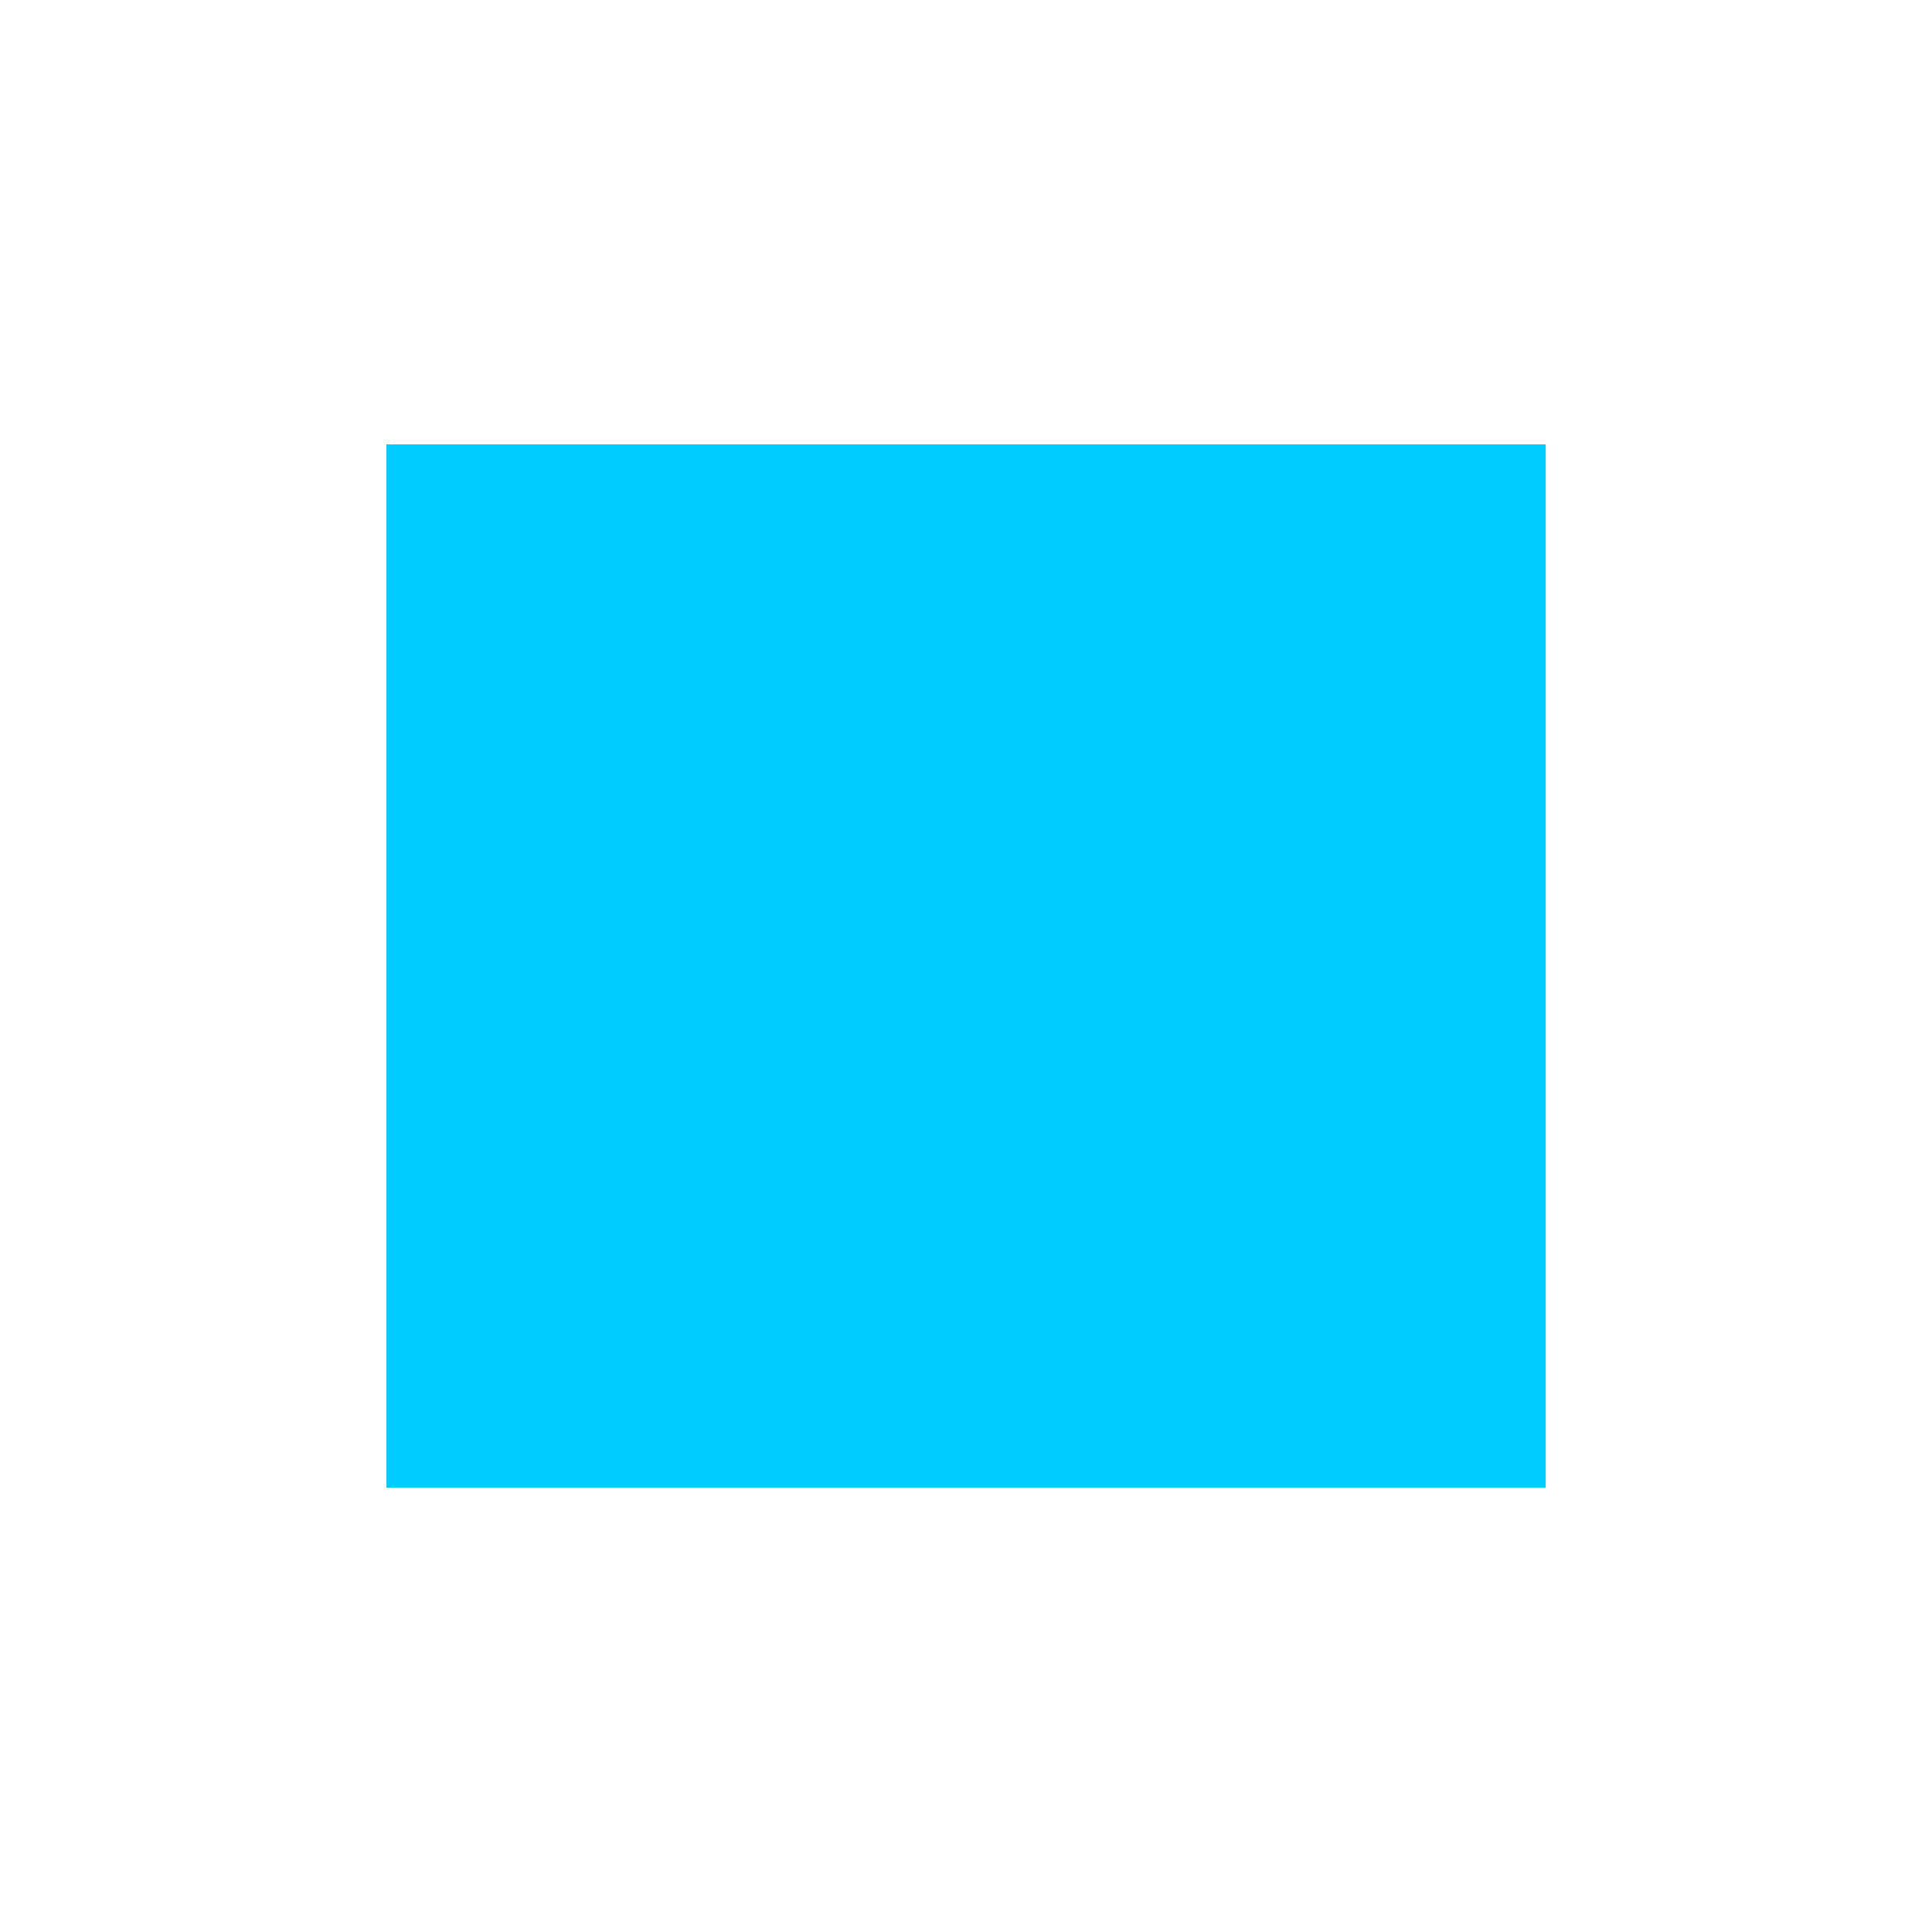
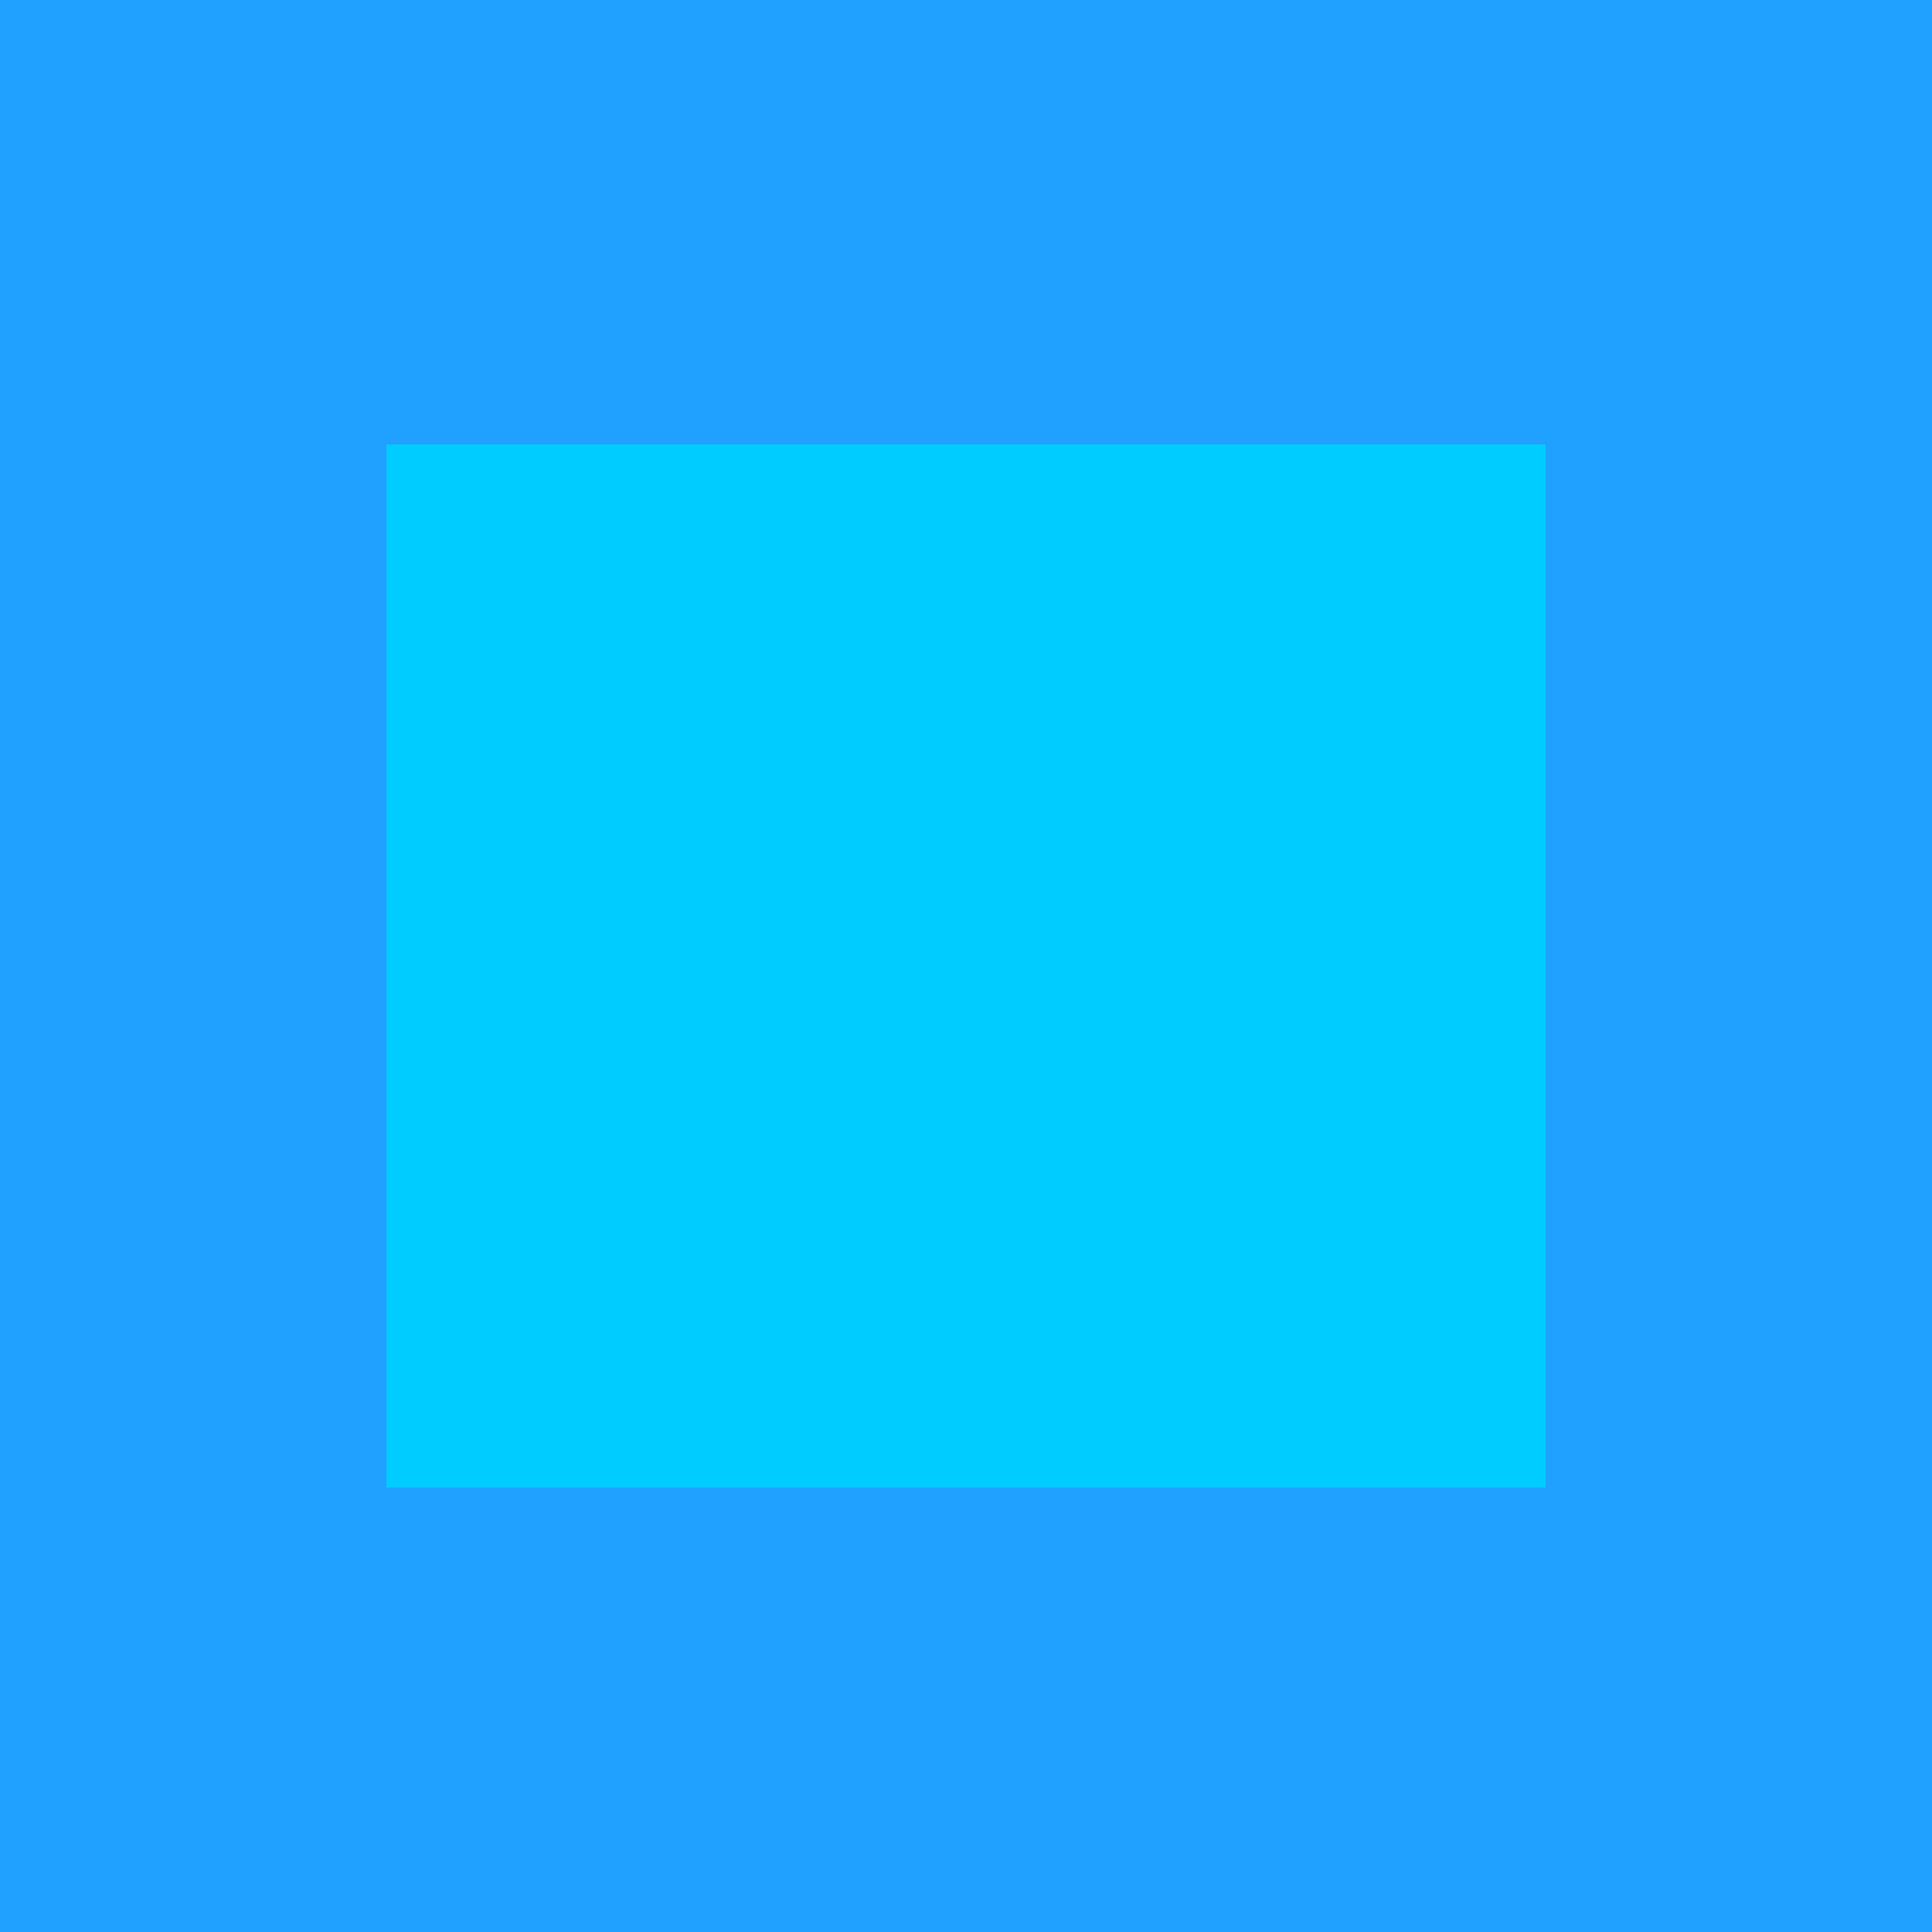
<svg xmlns="http://www.w3.org/2000/svg" width="100" height="100" id="svg2" version="1.1">
-   <defs id="defs4" />
-   <g id="layer2" style="display:none">
+   <defs id="defs4">
+     </defs>
+   <g id="layer2" style="display:inline">
    <rect style="fill:#20a0ff;fill-opacity:1;stroke:none" id="rect4234" width="100" height="100" x="0" y="0" />
  </g>
  <g id="layer4" style="display:inline">
    <path style="fill:#00ccff;fill-opacity:1;stroke:none" d="m 20,23 60,0 0,54 -60,0 z" id="rect5035-7" />
  </g>
  <g id="layer1" transform="translate(0,-952.3622)">
    <g id="g5450" transform="translate(-1.414214,-11.31371)">
      <rect y="746.449" x="283.496" height="45.714" width="70" id="rect2985" style="fill:#000080;fill-opacity:1;stroke:none" />
      <rect transform="matrix(0.9586414,-0.2846168,0,1,0,0)" y="830.618" x="295.727" height="45.714" width="61.499" id="rect2985-7-4" style="fill:#008080;fill-opacity:1;stroke:none" />
      <path id="rect3005-0" d="m 333.706,747.124 0,14.625 14.871,-4.415 c 0.062,-0.016 0.122,-0.036 0.184,-0.055 3.406,-1.011 6.185,-5.105 6.185,-9.149 0,-4.043 -2.78,-6.487 -6.185,-5.476 -0.062,0.018 -0.123,0.034 -0.184,0.055 l -14.871,4.415 z m 15.055,0.343 c 1.163,-0.345 2.106,0.494 2.106,1.875 0,1.381 -0.943,2.78 -2.106,3.125 -1.163,0.345 -2.106,-0.494 -2.106,-1.875 0,-1.381 0.943,-2.78 2.106,-3.125 z" style="fill:#00ffff;fill-opacity:1;stroke:none" />
    </g>
    <g style="fill:#ff0000" transform="matrix(0.9631113,0,0,0.9631113,110.6855,-108.4973)" id="g5029">
      <path id="path4171" d="m 60.978,995.253 c -3.308,0 -6.084,2.674 -6.084,5.982 0,3.308 2.776,6.008 6.084,6.008 l 0.076,0 14.605,2e-4 0,-11.99 -14.605,-1.8e-4 z m 0,3.937 c 1.129,0 2.045,0.916 2.045,2.045 0,1.13 -0.916,2.045 -2.045,2.045 -1.129,0 -2.045,-0.916 -2.045,-2.045 0,-1.129 0.916,-2.045 2.045,-2.045 z" style="fill:#ff0000;fill-opacity:1;stroke:none" />
      <path id="path4175" d="m 21.669,982.684 0,37.379 50.864,0 0,-10.383 -11.904,0 -0.102,0 c -4.333,0 -7.976,-4.125 -7.976,-8.458 0,-4.333 3.643,-8.155 7.976,-8.155 l 0.102,0 11.93,0 -0.026,-10.383 z" style="fill:#ff0000;fill-opacity:1;stroke:none" />
    </g>
    <g id="g4199" transform="translate(241.1907,-247.0186)">
      <path id="path4171-4" d="m 184.416,997.707 c -4.044,0 -7.312,3.269 -7.312,7.312 0,4.043 3.269,7.344 7.312,7.344 l 0.219,0 17.656,0 0,-14.656 -17.656,0 -0.219,0 z m 0,4.812 c 1.381,0 2.5,1.119 2.5,2.5 0,1.381 -1.119,2.5 -2.5,2.5 -1.381,0 -2.5,-1.119 -2.5,-2.5 0,-1.381 1.119,-2.5 2.5,-2.5 z" style="fill:#008080;fill-opacity:1;stroke:none" />
      <path id="path4175-5" d="m 135.978,982.269 0,45.719 63.969,0 0,-14.625 -15.312,0 -0.219,0 c -4.588,0 -8.312,-3.761 -8.312,-8.344 0,-4.582 3.73,-8.312 8.312,-8.312 l 0.219,0 15.312,0 0,-14.438 z" style="fill:#008080;fill-opacity:1;stroke:none" />
    </g>
    <g id="g5758" transform="translate(741.755,-166.8772)">
      <path transform="matrix(1.978666,0,0,1.978666,-3.429139,1092.95)" d="m -108.31,-83.409 c 0,7.712 -6.252,13.963 -13.963,13.963 -7.712,0 -13.963,-6.252 -13.963,-13.963 0,-7.712 6.252,-13.963 13.963,-13.963 7.712,0 13.963,6.252 13.963,13.963 z" id="path5087-4" style="fill:#008000;fill-opacity:1;stroke:none" />
      <path transform="matrix(-1.738514,0,0,-1.738514,-480.5739,787.8241)" d="m -127.556,-80.579 c 0,4.273 -3.464,7.736 -7.736,7.736 -4.273,0 -7.736,-3.464 -7.736,-7.736 0,-4.273 3.464,-7.736 7.736,-7.736 4.273,0 7.736,3.464 7.736,7.736 z" id="path5089-2-9" style="fill:#0000ff;fill-opacity:1;stroke:none" />
      <g transform="translate(-214.5148,-194.1728)" id="g5223-9-2">
        <path style="fill:none;stroke:#000000;stroke-width:1px;stroke-linecap:butt;stroke-linejoin:miter;stroke-opacity:1" d="m -6.133,1122.084 -49.437,0" id="path5196-5-7" />
        <path style="fill:none;stroke:#000000;stroke-width:1px;stroke-linecap:butt;stroke-linejoin:miter;stroke-opacity:1" d="m -30.851,1097.365 0,49.437" id="path5196-6-4-7" />
      </g>
      <path transform="matrix(-0.2409597,-0.2409597,0.2474864,-0.2474864,-297.7467,895.9496)" d="m -166.399,76.742 6.515,-34.644 -6.515,-36.573 26.745,22.964 34.931,12.644 -33.26,11.68 z" id="path5653" style="fill:#ff0000;fill-opacity:1;stroke:none" />
-     </g>
-     <g id="g5765" transform="matrix(0.5735768,0,0,0.5735768,843.9542,277.1823)">
-       <rect y="809.483" x="-206.475" height="83.414" width="185.262" id="rect5766-2" style="fill:#008000;fill-opacity:1;stroke:none" />
-       <rect y="815.835" x="-196.576" height="70.711" width="165.463" id="rect5766" style="fill:#ffff00;fill-opacity:1;stroke:none" />
-       <path transform="matrix(0.6202532,0,0,1,-30.29371,1067.621)" d="m -106.773,-216.43 c 0,15.426 -12.505,27.931 -27.931,27.931 -15.426,0 -27.931,-12.505 -27.931,-27.931 0,-15.426 12.505,-27.931 27.931,-27.931 15.426,0 27.931,12.505 27.931,27.931 z" id="path5768" style="fill:#ff0000;fill-opacity:1;stroke:none" />
    </g>
    <path style="fill:#ff0000;fill-opacity:1;stroke:none" d="m 274.656,837.362 c -2.032,0 -3.656,1.624 -3.656,3.656 l 0,1.344 57,0 0,-1.344 c 0,-2.032 -1.624,-3.656 -3.656,-3.656 z M 271,849.362 l 0,21.344 c 0,2.032 1.624,3.656 3.656,3.656 l 49.688,0 c 2.032,0 3.656,-1.624 3.656,-3.656 l 0,-21.344 z" id="rect5793-8-6" />
    <rect style="fill:#008080;fill-opacity:1;stroke:none" id="rect5793-8-6-5" width="37" height="57" x="744.862" y="-610" transform="matrix(0,1,-1,0,0,0)" ry="3.668" />
    <g id="g5105" transform="matrix(0.4956803,0,0,0.4956803,976.8936,220.322)">
      <g id="g5043-7" transform="translate(-92.5,-113.5)">
        <g id="g3774-9-5" transform="translate(-284.9242,105.5)">
          <rect y="1047.362" x="-267.076" height="65" width="16" id="rect3272-5-1-7-4" style="fill:#ff0000;fill-opacity:1;stroke:none" />
          <rect y="1047.362" x="-267.076" height="65" width="16" id="rect3272-5-1-8-3-1" style="fill:#ff0000;fill-opacity:1;stroke:none" />
          <rect transform="matrix(-0.5,-0.8660254,0.8660254,-0.5,0,0)" y="-845.547" x="-841.796" height="65" width="16" id="rect3272-5-1-8-6-7-2" style="fill:#ff0000;fill-opacity:1;stroke:none" />
          <rect transform="matrix(-0.5,0.8660254,-0.8660254,-0.5,0,0)" y="-396.815" x="1084.872" height="65" width="16" id="rect3272-5-1-8-0-2-0" style="fill:#ff0000;fill-opacity:1;stroke:none" />
        </g>
        <g id="g3801-6-0" transform="translate(-284.9242,105.5)">
          <rect transform="matrix(0.5,-0.8660254,0.8660254,0.5,0,0)" y="266.815" x="-1100.872" height="65" width="16" id="rect3272-5-1-8-2-0-1" style="fill:#008080;fill-opacity:1;stroke:none" />
          <rect transform="matrix(0.5,0.8660254,-0.8660254,0.5,0,0)" y="715.547" x="825.796" height="65" width="16" id="rect3272-5-1-8-4-1-4" style="fill:#008080;fill-opacity:1;stroke:none" />
          <rect transform="scale(-1,-1)" y="-1177.362" x="251.076" height="65" width="16" id="rect3272-5-1-8-8-6-6" style="fill:#008080;fill-opacity:1;stroke:none" />
        </g>
      </g>
      <path id="path3299-5-1-3-6-5-0" d="m -636.5,1054.362 c -27.614,0 -50,22.386 -50,50 0,27.614 22.386,50 50,50 27.614,0 50,-22.386 50,-50 0,-27.614 -22.386,-50 -50,-50 z m 0,16 c 18.778,0 34,15.222 34,34 0,18.778 -15.222,34 -34,34 -18.778,0 -34,-15.222 -34,-34 0,-18.778 15.222,-34 34,-34 z" style="fill:#00ff00;fill-opacity:1;stroke:none" />
      <path transform="matrix(1.525424,0,0,1.525424,180.7457,885.8453)" d="m -521,143.25 c 0,8.146 -6.604,14.75 -14.75,14.75 -8.146,0 -14.75,-6.604 -14.75,-14.75 0,-8.146 6.604,-14.75 14.75,-14.75 8.146,0 14.75,6.604 14.75,14.75 z" id="path5021-7" style="fill:#008080;fill-opacity:1;stroke:none" />
    </g>
    <g id="g5207" transform="matrix(0.3299531,0,0,0.3299531,625.209,199.4372)">
      <path id="path5733-7-6-1-7" d="m -252.969,1393.331 0,106.062 93.938,0 0,-106.062 -93.938,0 z m 33.75,30.844 7.031,0 0,6.875 c 10.47,1.683 18.469,10.743 18.469,21.688 0,2.749 -0.516,5.387 -1.438,7.812 l 5.938,3.438 -3.5,6.094 -5.938,-3.438 c -4.031,4.933 -10.195,8.094 -17.062,8.094 -6.868,0 -13,-3.16 -17.031,-8.094 l -5.938,3.438 -3.531,-6.094 5.969,-3.438 c -0.922,-2.426 -1.438,-5.063 -1.438,-7.812 0,-10.945 7.998,-20.005 18.469,-21.688 l 0,-6.875 z m 0,14.031 c -6.558,1.582 -11.438,7.487 -11.438,14.531 0,1.464 0.202,2.882 0.594,4.219 l 6.25,-3.594 c -0.015,-0.203 -0.031,-0.418 -0.031,-0.625 0,-3.229 1.899,-5.999 4.625,-7.312 l 0,-7.219 z m 7.031,0 0,7.219 c 2.726,1.314 4.625,4.084 4.625,7.312 0,0.207 -0.016,0.422 -0.031,0.625 l 6.219,3.594 c 0.392,-1.337 0.625,-2.755 0.625,-4.219 0,-7.044 -4.879,-12.949 -11.438,-14.531 z m -8.094,21.25 -6.25,3.594 c 2.723,2.858 6.554,4.656 10.812,4.656 4.259,0 8.09,-1.798 10.812,-4.656 l -6.219,-3.594 c -1.306,0.894 -2.892,1.438 -4.594,1.438 -1.702,0 -3.256,-0.543 -4.562,-1.438 z" style="fill:#008080;fill-opacity:1;stroke:none" />
      <path id="rect5083-0-3-3" d="m -274.192,1375.14 0,142.445 136.383,0 0,-142.445 z m 15.154,12.123 106.076,0 0,118.199 -106.076,0 z" style="fill:#008080;fill-opacity:1;stroke:none" />
    </g>
    <g id="g5754-8" style="fill:#008080" transform="translate(445.1212,-326.3273)">
      <path id="rect5083-1" d="m 27,979.362 0,47 45,0 0,-47 z m 5,4 35,0 0,39 -35,0 z" style="fill:#008080;fill-opacity:1;stroke:none" />
      <path id="path5733-8" d="m 34,985.362 0,35 31,0 0,-35 z m 13,7.953 c 5.553,0 10.062,4.51 10.062,10.062 0,5.553 -4.51,10.031 -10.062,10.031 -5.553,0 -10.062,-4.479 -10.062,-10.031 0,-5.553 4.51,-10.062 10.062,-10.062 z m -7.062,3 2.062,4.531 c -0.386,0.761 -0.625,1.62 -0.625,2.531 0,3.095 2.499,5.594 5.594,5.594 3.095,0 5.625,-2.498 5.625,-5.594 0,-3.095 -2.53,-5.625 -5.625,-5.625 -0.947,0 -1.812,0.242 -2.594,0.656 z" style="fill:#008080;fill-opacity:1;stroke:none" />
    </g>
    <g transform="matrix(0.3299531,0,0,0.3299531,294.9516,379.0733)" id="g5207-5-6" style="fill:#ff0000">
      <path id="path5733-7-6-1-7-9-6" d="m -252.969,1393.331 0,106.062 93.938,0 0,-106.062 -93.938,0 z m 33.75,30.844 7.031,0 0,6.875 c 10.47,1.683 18.469,10.743 18.469,21.688 0,2.749 -0.516,5.387 -1.438,7.812 l 5.938,3.438 -3.5,6.094 -5.938,-3.438 c -4.031,4.933 -10.195,8.094 -17.062,8.094 -6.868,0 -13,-3.16 -17.031,-8.094 l -5.938,3.438 -3.531,-6.094 5.969,-3.438 c -0.922,-2.426 -1.438,-5.063 -1.438,-7.812 0,-10.945 7.998,-20.005 18.469,-21.688 l 0,-6.875 z m 0,14.031 c -6.558,1.582 -11.438,7.487 -11.438,14.531 0,1.464 0.202,2.882 0.594,4.219 l 6.25,-3.594 c -0.015,-0.203 -0.031,-0.418 -0.031,-0.625 0,-3.229 1.899,-5.999 4.625,-7.312 l 0,-7.219 z m 7.031,0 0,7.219 c 2.726,1.314 4.625,4.084 4.625,7.312 0,0.207 -0.016,0.422 -0.031,0.625 l 6.219,3.594 c 0.392,-1.337 0.625,-2.755 0.625,-4.219 0,-7.044 -4.879,-12.949 -11.438,-14.531 z m -8.094,21.25 -6.25,3.594 c 2.723,2.858 6.554,4.656 10.812,4.656 4.259,0 8.09,-1.798 10.812,-4.656 l -6.219,-3.594 c -1.306,0.894 -2.892,1.438 -4.594,1.438 -1.702,0 -3.256,-0.543 -4.562,-1.438 z" style="fill:#ff0000;fill-opacity:1;stroke:none" />
      <path id="rect5083-0-3-3-9-0" d="m -274.192,1375.14 0,142.445 136.383,0 0,-142.445 z m 15.154,12.123 106.076,0 0,118.199 -106.076,0 z" style="fill:#ff0000;fill-opacity:1;stroke:none" />
    </g>
    <g id="g5333-3" transform="matrix(0.7655502,0,0,0.7673861,170.3796,55.59386)" style="fill:#ff0000">
      <path id="path5329-8" transform="translate(0,952.3622)" d="m 244.031,62.562 c -1.805,0 -3.461,0.309 -4.938,0.906 -1.477,0.598 -2.727,1.457 -3.781,2.594 -1.055,1.137 -1.883,2.547 -2.469,4.188 -0.586,1.641 -0.875,3.508 -0.875,5.594 0,1.898 0.254,3.609 0.781,5.156 0.527,1.547 1.316,2.887 2.312,4 0.996,1.113 2.195,1.953 3.625,2.562 1.43,0.61 3.031,0.938 4.812,0.938 1.805,0 3.441,-0.344 4.906,-1 1.465,-0.656 2.719,-1.559 3.75,-2.719 1.031,-1.16 1.832,-2.531 2.406,-4.125 0.574,-1.594 0.844,-3.352 0.844,-5.25 -3e-5,-2.016 -0.254,-3.824 -0.781,-5.406 -0.527,-1.582 -1.266,-2.898 -2.25,-4 -0.984,-1.101 -2.188,-1.945 -3.594,-2.531 -1.406,-0.586 -2.992,-0.906 -4.75,-0.906 z m -0.156,3.375 c 2.344,0 4.203,0.84 5.562,2.469 1.359,1.629 2.031,3.961 2.031,7.031 -2e-5,1.477 -0.148,2.805 -0.5,4 -0.352,1.195 -0.875,2.219 -1.531,3.062 -0.656,0.844 -1.445,1.512 -2.406,1.969 -0.961,0.457 -2.07,0.688 -3.312,0.688 -2.461,0 -4.379,-0.844 -5.75,-2.531 -1.371,-1.687 -2.062,-4.008 -2.062,-6.938 0,-1.523 0.187,-2.887 0.562,-4.094 0.375,-1.207 0.914,-2.23 1.594,-3.062 0.68,-0.832 1.504,-1.461 2.5,-1.906 0.996,-0.445 2.094,-0.688 3.312,-0.688 z" style="font-size:72px;font-style:normal;font-variant:normal;font-weight:300;font-stretch:normal;line-height:125%;letter-spacing:0px;word-spacing:0px;fill:#ff0000;fill-opacity:1;stroke:none;font-family:Segoe WP SemiLight;-inkscape-font-specification:Segoe WP SemiLight Light" />
      <path id="path5325-0" d="m 244.241,1066.968 -4.254,0 31.324,-51.117 4.219,0 z" style="font-size:72px;font-style:normal;font-variant:normal;font-weight:300;font-stretch:normal;line-height:125%;letter-spacing:0px;word-spacing:0px;fill:#ff0000;fill-opacity:1;stroke:none;font-family:Segoe WP SemiLight;-inkscape-font-specification:Segoe WP SemiLight Light" />
      <path id="path5323-1" transform="translate(0,952.3622)" d="m 272.812,88.719 c -1.781,0 -3.418,0.328 -4.906,0.938 -1.488,0.609 -2.758,1.477 -3.812,2.625 -1.055,1.148 -1.852,2.547 -2.438,4.188 -0.586,1.641 -0.906,3.5 -0.906,5.562 -3e-5,1.898 0.273,3.629 0.812,5.188 0.539,1.559 1.316,2.867 2.312,3.969 0.996,1.102 2.195,1.953 3.625,2.562 1.43,0.609 3.023,0.938 4.781,0.938 1.805,0 3.441,-0.324 4.906,-0.969 1.465,-0.644 2.719,-1.559 3.75,-2.719 1.031,-1.16 1.832,-2.531 2.406,-4.125 0.574,-1.594 0.875,-3.352 0.875,-5.25 -6e-5,-2.016 -0.254,-3.832 -0.781,-5.438 -0.527,-1.605 -1.297,-2.93 -2.281,-4.031 -0.984,-1.102 -2.188,-1.945 -3.594,-2.531 -1.406,-0.586 -2.992,-0.906 -4.75,-0.906 z m -0.125,3.469 c 2.367,0 4.234,0.801 5.594,2.406 1.359,1.605 2.031,3.938 2.031,7.031 -6e-5,1.5 -0.168,2.867 -0.531,4.062 -0.363,1.195 -0.895,2.219 -1.562,3.062 -0.668,0.844 -1.477,1.461 -2.438,1.906 -0.961,0.445 -2.063,0.688 -3.281,0.688 -1.219,0 -2.289,-0.223 -3.25,-0.656 -0.961,-0.434 -1.801,-1.066 -2.469,-1.875 -0.668,-0.809 -1.168,-1.797 -1.531,-2.969 -0.363,-1.172 -0.563,-2.484 -0.562,-3.938 -3e-5,-1.523 0.187,-2.887 0.562,-4.094 0.375,-1.207 0.934,-2.231 1.625,-3.062 0.691,-0.832 1.516,-1.461 2.5,-1.906 0.984,-0.445 2.094,-0.656 3.312,-0.656 z" style="font-size:72px;font-style:normal;font-variant:normal;font-weight:300;font-stretch:normal;line-height:125%;letter-spacing:0px;word-spacing:0px;fill:#ff0000;fill-opacity:1;stroke:none;font-family:Segoe WP SemiLight;-inkscape-font-specification:Segoe WP SemiLight Light" />
    </g>
    <g id="g5651" transform="translate(783,142)">
      <path id="path5377-7-6" d="M -156.225,557.142 -100.5,518.582 -44.775,557.142 z" style="fill:#00ff00;fill-opacity:1;stroke:none" />
      <path id="path5377-7-8-1" d="M -142.411,557.142 -100.5,528.141 -58.589,557.142 z" style="fill:#008080;fill-opacity:1;stroke:none" />
    </g>
    <g id="g5688" transform="translate(800,177)">
      <path id="path5377-9" d="m -42.475,522.476 75.475,-52.227 75.475,52.227 z" style="fill:#ff0000;fill-opacity:1;stroke:none" />
      <path id="path5377-7-6-4" d="m 33,483.913 -55.719,38.562 13.812,0 41.906,-29 41.906,29 13.812,0 -55.719,-38.562 z" style="fill:#00ff00;fill-opacity:1;stroke:none" />
    </g>
    <g id="g5863" style="fill:#ff0000" transform="translate(381.8377,-149.1995)">
      <rect y="1016.362" x="30" height="6" width="38" id="rect5365-9-8" style="fill:#ff0000;fill-opacity:1;stroke:none" />
      <rect y="997.362" x="34" height="17" width="4" id="rect5367-8-8" style="fill:#ff0000;fill-opacity:1;stroke:none" />
      <rect y="997.362" x="47" height="17" width="4" id="rect5367-2-0-3" style="fill:#ff0000;fill-opacity:1;stroke:none" />
      <rect y="997.362" x="60" height="17" width="4" id="rect5367-5-8-7" style="fill:#ff0000;fill-opacity:1;stroke:none" />
      <path id="path5377-9-4-7-1" d="m 49,982.362 -19,13 4.972,0 14.028,-9.595 14.028,9.595 4.972,0 -19,-13 z m 0,5.785 -10.55,7.215 21.101,0 -10.55,-7.215 z" style="fill:#ff0000;fill-opacity:1;stroke:none" />
    </g>
+     <g id="g6078" transform="matrix(1.110261,0,0,1.110261,608.6208,-343.7452)">
+       <g transform="translate(138.6592,-70.71068)" id="g6006">
+         <path style="fill:#ff0000;fill-opacity:1;stroke:none" d="m -1.438,111.406 0,21 46.594,0 0,-21 -46.594,0 z m 2.5,1.625 41.594,0 0,17.781 -41.594,0 0,-17.781 z m 20.781,1.844 c -2.406,0 -4.344,3.153 -4.344,7.031 0,3.879 1.938,7.031 4.344,7.031 2.406,0 4.375,-3.153 4.375,-7.031 0,-3.879 -1.969,-7.031 -4.375,-7.031 z" transform="translate(0,952.3622)" id="rect5766-2-7" />
+         <path style="fill:#ffff00;fill-opacity:1;stroke:none" d="m 1.066,121.912 0,-8.839 20.716,0 20.716,0 0,8.839 0,8.839 -20.716,0 -20.716,0 0,-8.839 z m 23.098,6.044 c 1.707,-1.655 2.556,-5.465 1.903,-8.549 -0.283,-1.336 -1.425,-3.34 -2.249,-3.946 -1.963,-1.443 -4.105,-0.596 -5.488,2.17 -0.746,1.493 -0.829,1.918 -0.829,4.281 0,2.363 0.082,2.789 0.829,4.281 1.512,3.024 3.815,3.72 5.835,1.762 z" id="path6004" transform="translate(0,952.3622)" />
+       </g>
+       <g id="g6006-1" transform="translate(140.6195,-72.27253)">
+         <path style="fill:#ff0000;fill-opacity:1;stroke:none" d="m -1.438,111.406 0,21 46.594,0 0,-21 -46.594,0 z m 2.5,1.625 41.594,0 0,17.781 -41.594,0 0,-17.781 z m 20.781,1.844 c -2.406,0 -4.344,3.153 -4.344,7.031 0,3.879 1.938,7.031 4.344,7.031 2.406,0 4.375,-3.153 4.375,-7.031 0,-3.879 -1.969,-7.031 -4.375,-7.031 z" transform="translate(0,952.3622)" id="rect5766-2-7-0" />
+         <path style="fill:#ffff00;fill-opacity:1;stroke:none" d="m 1.066,121.912 0,-8.839 20.716,0 20.716,0 0,8.839 0,8.839 -20.716,0 -20.716,0 0,-8.839 z m 23.098,6.044 c 1.707,-1.655 2.556,-5.465 1.903,-8.549 -0.283,-1.336 -1.425,-3.34 -2.249,-3.946 -1.963,-1.443 -4.105,-0.596 -5.488,2.17 -0.746,1.493 -0.829,1.918 -0.829,4.281 0,2.363 0.082,2.789 0.829,4.281 1.512,3.024 3.815,3.72 5.835,1.762 z" id="path6004-9" transform="translate(0,952.3622)" />
+       </g>
+       <g id="g6006-9" transform="translate(142.5798,-73.83439)">
+         <path style="fill:#ff0000;fill-opacity:1;stroke:none" d="m -1.438,111.406 0,21 46.594,0 0,-21 -46.594,0 z m 2.5,1.625 41.594,0 0,17.781 -41.594,0 0,-17.781 z m 20.781,1.844 c -2.406,0 -4.344,3.153 -4.344,7.031 0,3.879 1.938,7.031 4.344,7.031 2.406,0 4.375,-3.153 4.375,-7.031 0,-3.879 -1.969,-7.031 -4.375,-7.031 z" transform="translate(0,952.3622)" id="rect5766-2-7-68" />
+         <path style="fill:#ffff00;fill-opacity:1;stroke:none" d="m 1.066,121.912 0,-8.839 20.716,0 20.716,0 0,8.839 0,8.839 -20.716,0 -20.716,0 0,-8.839 z m 23.098,6.044 c 1.707,-1.655 2.556,-5.465 1.903,-8.549 -0.283,-1.336 -1.425,-3.34 -2.249,-3.946 -1.963,-1.443 -4.105,-0.596 -5.488,2.17 -0.746,1.493 -0.829,1.918 -0.829,4.281 0,2.363 0.082,2.789 0.829,4.281 1.512,3.024 3.815,3.72 5.835,1.762 z" id="path6004-3" transform="translate(0,952.3622)" />
+       </g>
+       <g id="g6006-1-4" transform="translate(144.5401,-75.39624)">
+         <path style="fill:#ff0000;fill-opacity:1;stroke:none" d="m -1.438,111.406 0,21 46.594,0 0,-21 -46.594,0 z m 2.5,1.625 41.594,0 0,17.781 -41.594,0 0,-17.781 z m 20.781,1.844 c -2.406,0 -4.344,3.153 -4.344,7.031 0,3.879 1.938,7.031 4.344,7.031 2.406,0 4.375,-3.153 4.375,-7.031 0,-3.879 -1.969,-7.031 -4.375,-7.031 z" transform="translate(0,952.3622)" id="rect5766-2-7-0-8" />
+         <path style="fill:#ffff00;fill-opacity:1;stroke:none" d="m 1.066,121.912 0,-8.839 20.716,0 20.716,0 0,8.839 0,8.839 -20.716,0 -20.716,0 0,-8.839 z m 23.098,6.044 c 1.707,-1.655 2.556,-5.465 1.903,-8.549 -0.283,-1.336 -1.425,-3.34 -2.249,-3.946 -1.963,-1.443 -4.105,-0.596 -5.488,2.17 -0.746,1.493 -0.829,1.918 -0.829,4.281 0,2.363 0.082,2.789 0.829,4.281 1.512,3.024 3.815,3.72 5.835,1.762 z" id="path6004-9-4" transform="translate(0,952.3622)" />
+       </g>
+     </g>
+     <rect style="fill:#008000;fill-opacity:1;stroke:none" id="rect6067" width="12.794" height="23.204" x="787.993" y="753.508" />
+     <path style="fill:#008000;fill-opacity:1;stroke:none" d="m 787.984,776.712 -6.87,5.412 12.803,0 6.87,-5.412 -12.803,0 z" id="rect6069" />
+     <path style="fill:#ff0000;fill-opacity:1;stroke:none" d="m 772.523,805.682 0,1.735 -2.186,0 0,1.735 -2.186,0 0,1.735 -2.186,0 0,23.315 51.731,0 0,-1.735 2.186,0 0,-1.735 2.186,0 0,-1.735 2.186,0 0,-23.315 -51.731,0 z" id="rect5766-2-7-5" />
+     <path style="fill:#ffff00;fill-opacity:1;stroke:none" d="m 775.289,817.336 0,-9.813 23,0 23,0 0,9.813 0,9.813 -23,0 -23,0 0,-9.813 z m 25.645,6.71 c 1.896,-1.837 2.837,-6.068 2.112,-9.492 -0.314,-1.483 -1.583,-3.708 -2.497,-4.381 -2.18,-1.602 -4.558,-0.662 -6.093,2.409 -0.829,1.657 -0.92,2.13 -0.92,4.753 0,2.624 0.091,3.096 0.92,4.753 1.679,3.358 4.236,4.13 6.478,1.957 z" id="path6004-9-4-8" />
+     <path style="fill:#008080;fill-opacity:1;stroke:none" d="m 790.773,805.578 0,23.212 -6.87,5.412 17.244,0 6.87,-5.412 0,-23.212 z" id="rect6067-8-1" />
+     <path style="fill:#008000;fill-opacity:1;stroke:none" d="m 792.994,805.578 0,23.211 -6.87,5.412 12.803,0 6.87,-5.412 0,-23.211 -12.803,0 z" id="rect6067-8" />
+     <g id="g3165" transform="matrix(1.110261,0,0,1.110261,620.3869,-341.4523)">
+       <path id="rect5766-2-7-5-7-8" d="m 132.955,1069.122 0,1.562 -1.969,0 0,1.562 -1.969,0 0,1.562 -1.969,0 0,21 16.156,0 6.188,-4.875 0,-1.469 -13.938,0 0,-8.844 0,-8.844 13.938,0 0,-1.656 -16.438,0 z m 31.969,0 0,1.656 11.938,0 0,8.844 0,8.844 -11.938,0 0,1.469 -6.188,4.875 14.906,0 0,-1.562 1.969,0 0,-1.562 1.969,0 0,-1.562 1.969,0 0,-21 -14.625,0 z" style="fill:#008080;fill-opacity:1;stroke:none" />
+       <path id="rect6067-8-9-8" d="m 151.389,1069.024 0,20.906 -6.188,4.875 11.531,0 6.188,-4.875 0,-20.906 -11.531,0 z" style="fill:#008080;fill-opacity:1;stroke:none" />
+     </g>
+     <g transform="matrix(1.110261,0,0,1.110261,713.055,-323.5172)" id="g4259-3">
+       <path id="path4096-2-1" transform="translate(0,952.3622)" d="m 138.875,27.594 c -12.141,0 -21.969,9.827 -21.969,21.969 0,12.141 9.827,22 21.969,22 12.141,0 22,-9.859 22,-22 0,-12.141 -9.859,-21.969 -22,-21.969 z" style="fill:#00ffff;fill-opacity:1;stroke:none" />
+       <g transform="matrix(1.679965,0,0,1.679965,-81.28463,-719.6221)" id="g4116-2-6-2">
+         <path style="fill:#008080;fill-opacity:1;stroke:none" id="path4096-2-8-3" d="m 131.836,63.965 c 0,3.829 -3.104,6.934 -6.934,6.934 -3.829,0 -6.934,-3.104 -6.934,-6.934 0,-3.829 3.104,-6.934 6.934,-6.934 3.829,0 6.934,3.104 6.934,6.934 z" transform="matrix(1.887324,0,0,1.887324,-104.6765,901.757)" />
+         <path style="fill:#008000;fill-opacity:1;stroke:none" id="path4096-3-1-5-3" d="m 131.836,63.965 c 0,3.829 -3.104,6.934 -6.934,6.934 -3.829,0 -6.934,-3.104 -6.934,-6.934 0,-3.829 3.104,-6.934 6.934,-6.934 3.829,0 6.934,3.104 6.934,6.934 z" transform="matrix(1.309859,0,0,1.309859,-32.84276,938.5968)" />
+       </g>
+       <rect y="998.108" x="116.899" height="3.821" width="43.968" id="rect4178-4" style="fill:#00ff00;fill-opacity:1;stroke:none" />
+     </g>
+     <g id="g5335" transform="matrix(2.03166,0,0,2.03166,520.5957,-1203.643)">
+       <g id="g5331">
+         <path style="fill:#008080;fill-opacity:1;stroke:none" d="m 159.314,1055.289 0,0.531 c 0,3.301 2.667,5.969 5.969,5.969 3.301,0 5.969,-2.667 5.969,-5.969 l 0,-0.531 -1.438,0 c -0.034,2.538 -2.11,4.594 -4.656,4.594 -2.546,0 -4.622,-2.056 -4.656,-4.594 l -1.188,0 z" id="path4096-2-6-9-0-3" />
+         <path style="fill:#008080;fill-opacity:1;stroke:none" id="path4096-2-8-1-3-9-8" d="m 131.836,63.965 c 0,3.829 -3.104,6.934 -6.934,6.934 -3.829,0 -6.934,-3.104 -6.934,-6.934 0,-3.829 3.104,-6.934 6.934,-6.934 3.829,0 6.934,3.104 6.934,6.934 z" transform="matrix(0.8621614,0,0,0.8621614,57.60023,1000.129)" />
+       </g>
+       <path transform="matrix(0.6704784,0,0,0.6704784,81.40806,1012.345)" d="m 131.836,63.965 c 0,3.829 -3.104,6.934 -6.934,6.934 -3.829,0 -6.934,-3.104 -6.934,-6.934 0,-3.829 3.104,-6.934 6.934,-6.934 3.829,0 6.934,3.104 6.934,6.934 z" id="path4096-3-1-5-8-7-6-0" style="fill:#ff0000;fill-opacity:1;stroke:none" />
+     </g>
+     <g id="g4088-1" transform="matrix(2.03166,0,0,2.03166,610.3333,-1040.924)">
+       <path id="rect3197-9" d="m 94.047,954.175 -23.438,23.438 0,8.875 9.188,9.187 23.5,-23.469 0,-8.75 -9.25,-9.281 z" style="fill:#ff0000;fill-opacity:1;stroke:none" />
+       <g transform="matrix(0.7071068,0.7071068,-0.7071068,0.7071068,712.9065,154.7566)" id="g4026-8">
+         <path style="fill:#008000;fill-opacity:1;stroke:none" d="m 127.685,1037.859 1.172,0 0.002,1.477 1.172,0 0.002,1.477 1.172,0 0.002,1.477 15.751,-0.019 -0.015,-12.118 -3.662,-4.636 -1.102,0 0.013,10.454 -6.633,0.01 -6.633,0.01 -0.013,-10.454 -1.242,0 0.015,12.329 z" id="path3233-9" />
+         <g id="g3235-7" transform="translate(1.2573244e-7,1.75292)">
+           <path id="rect5766-2-7-5-7-4-2" d="m 127.686,1012.127 1.242,0 -0.011,-8.954 6.633,-0.01 6.633,-0.01 0.011,8.954 1.102,0 3.662,4.637 -0.014,-11.181 -1.172,0 -0.002,-1.477 -1.172,0 -0.002,-1.477 -1.172,0 -0.002,-1.477 -15.751,0.019 0.013,10.97 z" style="fill:#008000;fill-opacity:1;stroke:none" />
+         </g>
+         <path style="fill:#008000;fill-opacity:1;stroke:none" d="m 127.693,1024.032 15.612,-0.019 3.654,4.636 -0.011,-8.649 -3.654,-4.636 -15.612,0.019 0.011,8.649 z" id="rect6067-8-9-5-28" />
+       </g>
+     </g>
+     <g transform="translate(454.11,-148.2005)" id="g3142-1" style="fill:#ff0000">
+       <g style="fill:#ff0000" transform="matrix(0.7071068,0.7071068,-0.7071068,0.7071068,670.7804,179.7198)" id="g4026-74">
+         <path style="fill:#ff0000;fill-opacity:1;stroke:none" d="m 127.685,1037.859 1.172,0 0.002,1.477 1.172,0 0.002,1.477 1.172,0 0.002,1.477 15.751,-0.019 -0.015,-12.118 -3.662,-4.636 -1.102,0 0.013,10.454 -6.633,0.01 -6.633,0.01 -0.013,-10.454 -1.242,0 0.015,12.329 z" id="path3233-0" />
+         <g style="fill:#ff0000" id="g3235-9" transform="translate(1.2573244e-7,1.75292)">
+           <path id="rect5766-2-7-5-7-4-48" d="m 127.686,1012.127 1.242,0 -0.011,-8.954 6.633,-0.01 6.633,-0.01 0.011,8.954 1.102,0 3.662,4.637 -0.014,-11.181 -1.172,0 -0.002,-1.477 -1.172,0 -0.002,-1.477 -1.172,0 -0.002,-1.477 -15.751,0.019 0.013,10.97 z" style="fill:#ff0000;fill-opacity:1;stroke:none" />
+         </g>
+         <path style="fill:#ff0000;fill-opacity:1;stroke:none" d="m 127.693,1024.032 15.612,-0.019 3.654,4.636 -0.011,-8.649 -3.654,-4.636 -15.612,0.019 0.011,8.649 z" id="rect6067-8-9-5-8" />
+       </g>
+       <path id="path4096-2-6-9-0-3-0-24" d="m 51.014,1015.487 c -2.773,0 -5.014,2.267 -5.014,5.04 l 0,0.446 c 0,2.773 2.24,5.014 5.014,5.014 2.746,0 4.97,-2.2 5.014,-4.935 1.44e-4,-0.01 -9.7e-5,-0.017 0,-0.026 0.002,-0.018 -0.002,-0.035 0,-0.053 0.014,-0.151 0.026,-0.291 0.026,-0.446 0,-2.773 -2.267,-5.04 -5.04,-5.04 z m -0.105,1.076 c 2.157,0 3.911,1.755 3.911,3.911 0,2.157 -1.755,3.911 -3.911,3.911 -2.157,0 -3.911,-1.754 -3.911,-3.911 0,-2.157 1.755,-3.911 3.911,-3.911 z" style="fill:#ff0000;fill-opacity:1;stroke:none" />
+       <path id="path4096-2-6-9-0-3-0-2-5" d="m 67.739,1008.862 c -2.428,0 -4.39,1.985 -4.39,4.413 l 0,0.391 c 0,2.429 1.962,4.39 4.39,4.39 2.405,0 4.352,-1.926 4.39,-4.321 1.26e-4,-0.01 -8.5e-5,-0.015 0,-0.023 0.002,-0.016 -0.001,-0.031 0,-0.046 0.012,-0.133 0.023,-0.255 0.023,-0.391 0,-2.429 -1.985,-4.413 -4.413,-4.413 z m -0.092,0.942 c 1.889,0 3.425,1.536 3.425,3.425 0,1.889 -1.536,3.425 -3.425,3.425 -1.889,0 -3.425,-1.536 -3.425,-3.425 0,-1.889 1.536,-3.425 3.425,-3.425 z" style="fill:#ff0000;fill-opacity:1;stroke:none" />
+     </g>
  </g>
</svg>
